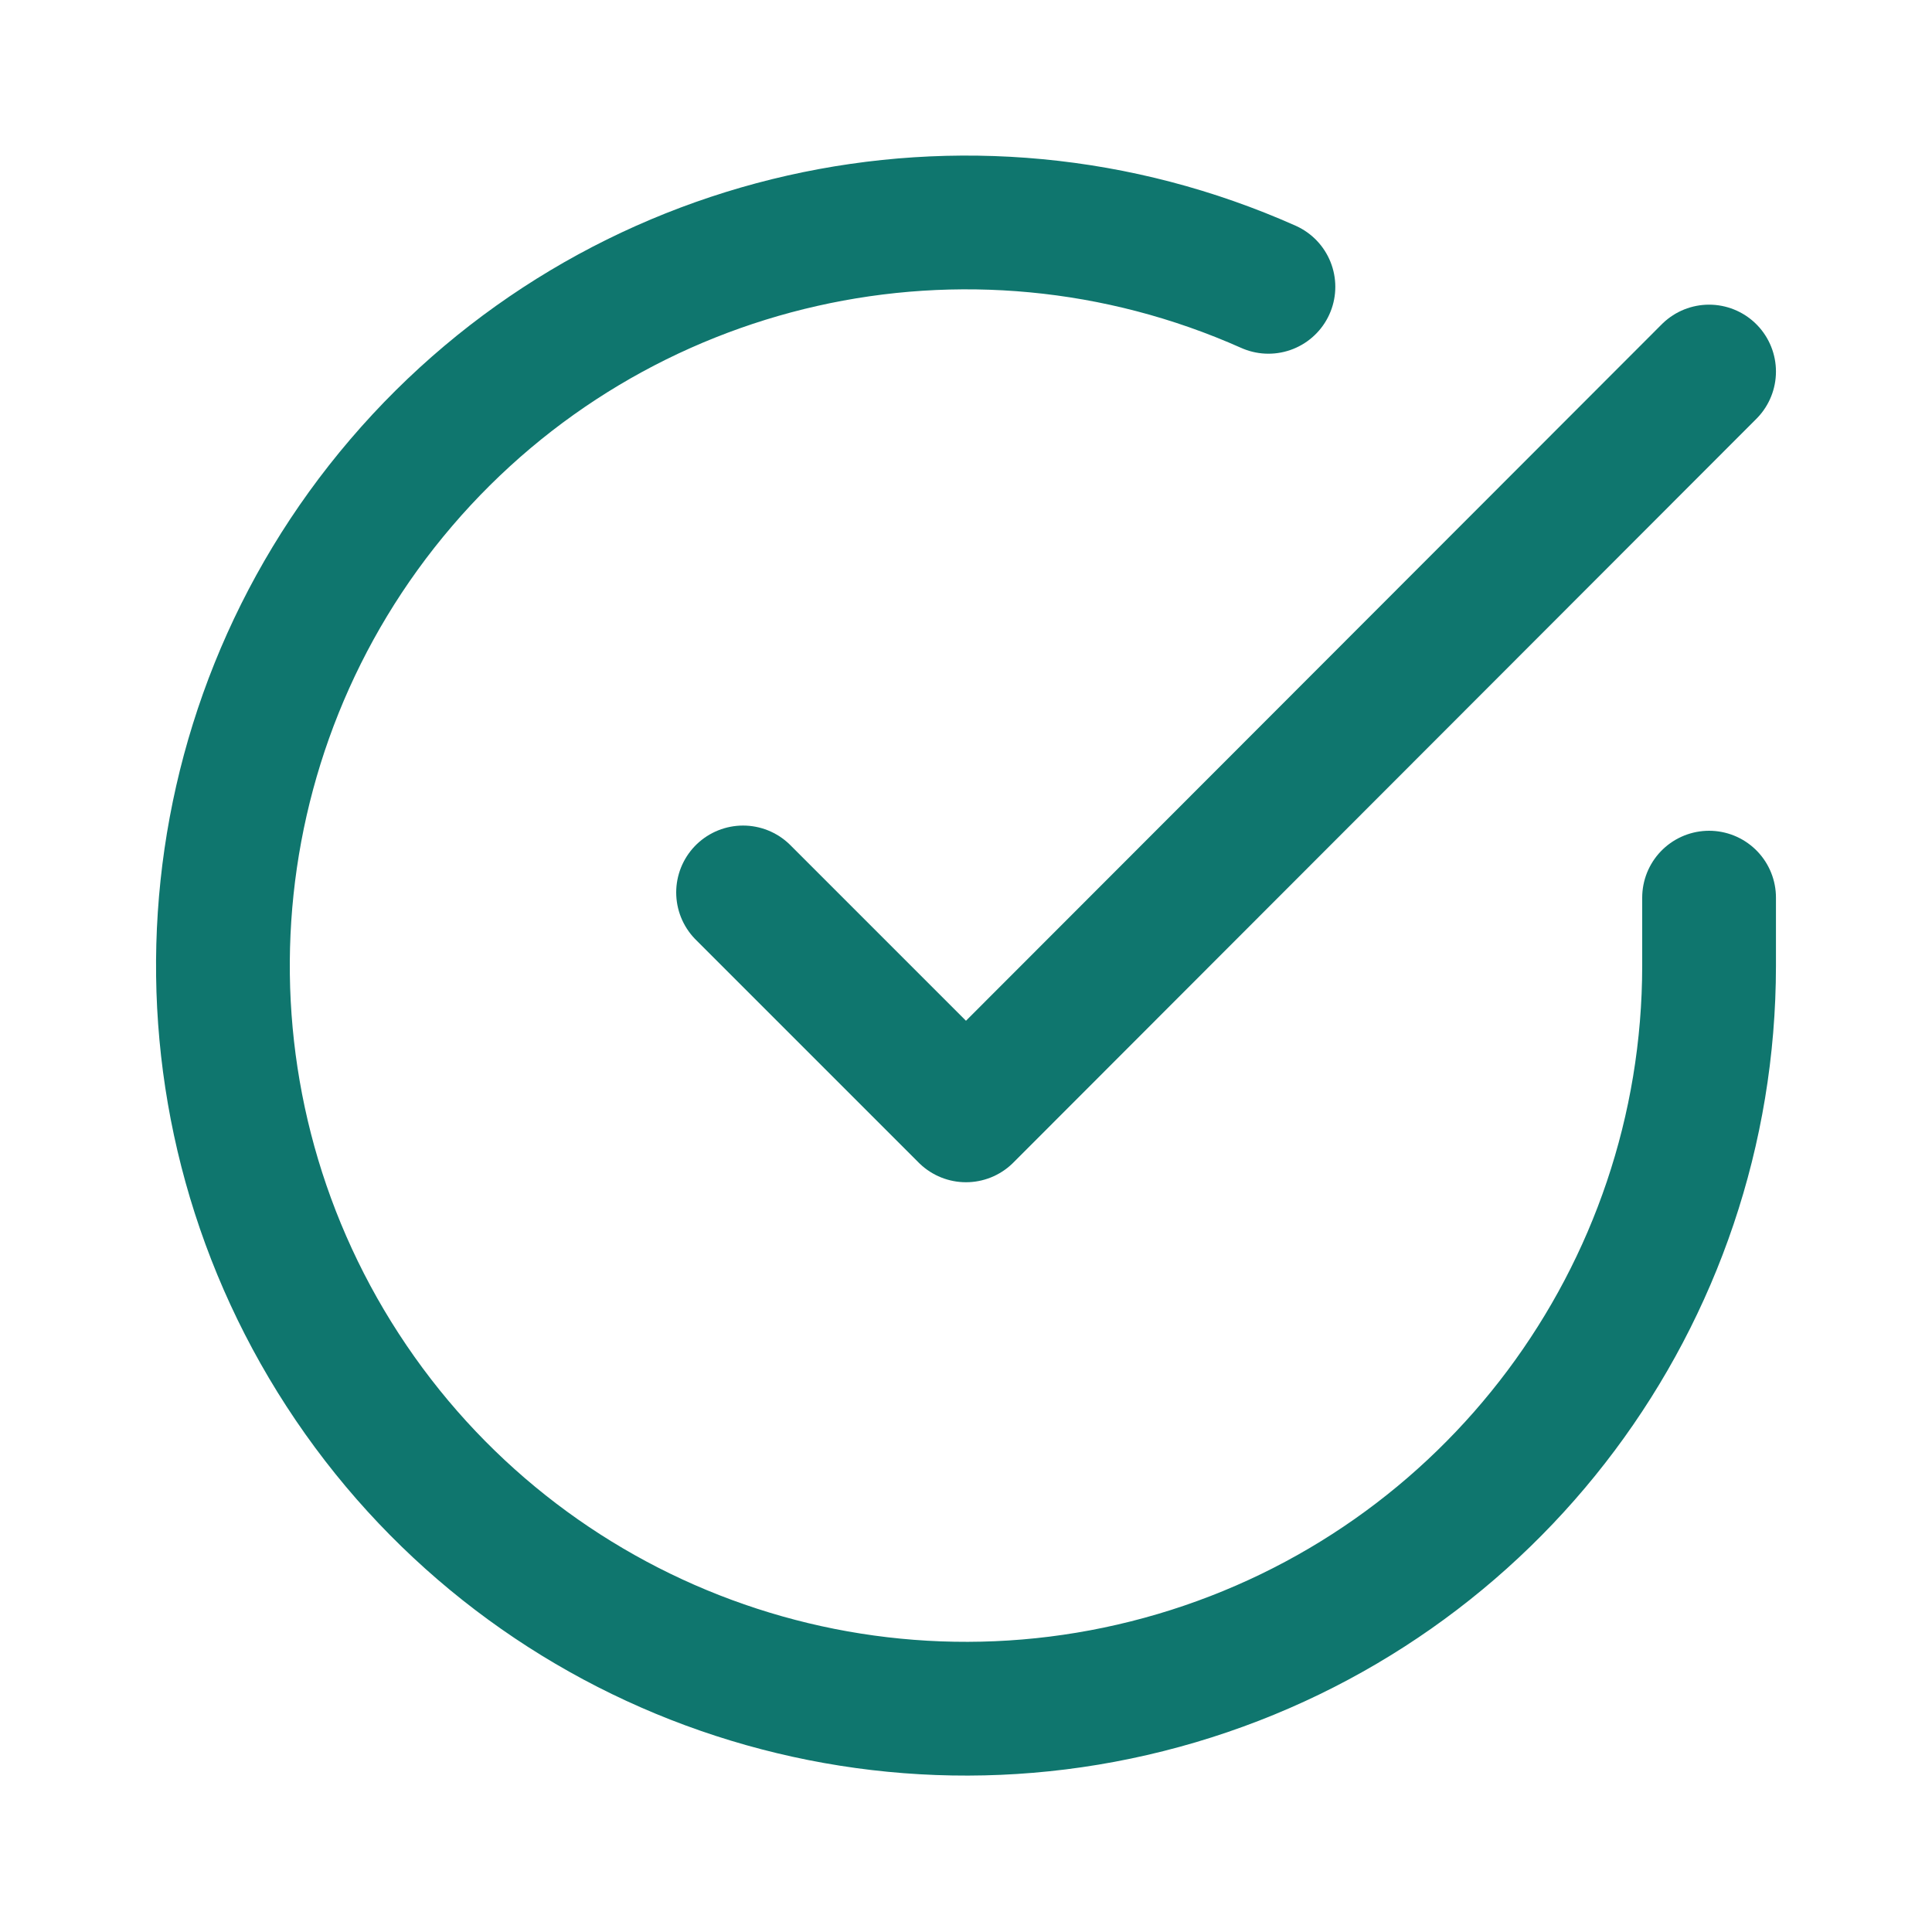
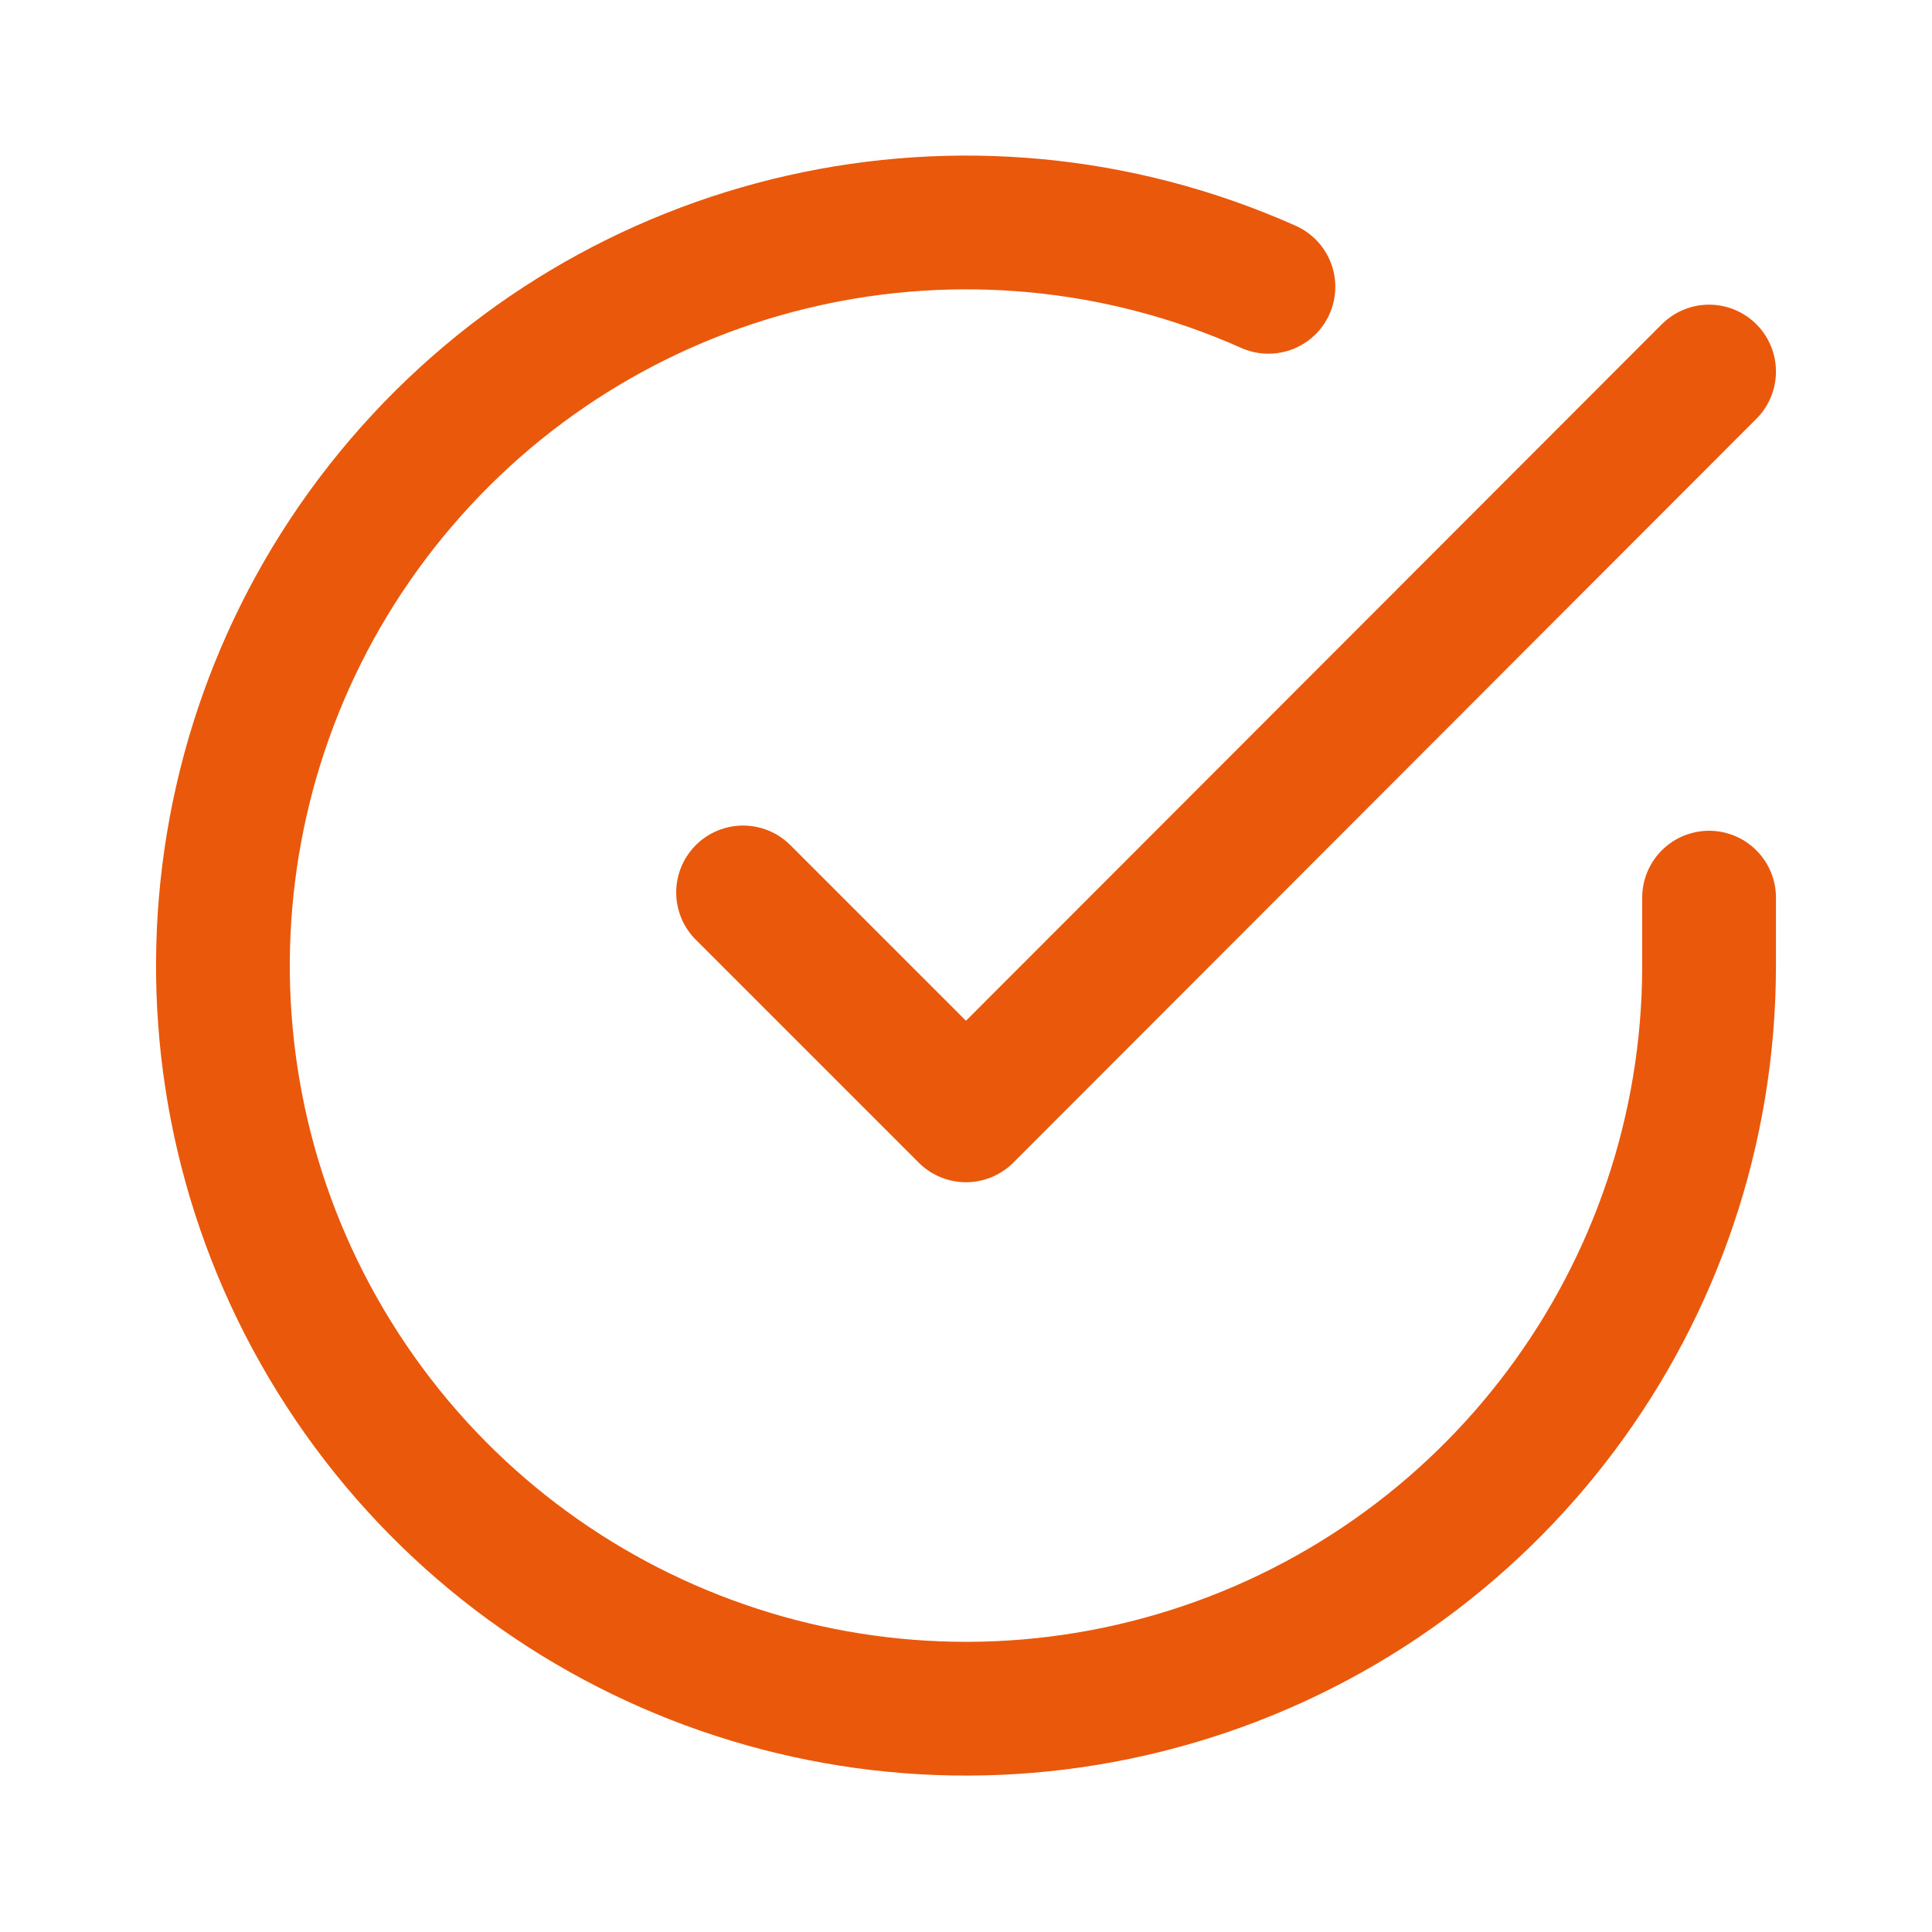
- <svg xmlns="http://www.w3.org/2000/svg" width="256" height="256" viewBox="-1 -1 26 26" fill="none" stroke="#0F766E" stroke-width="1.8" stroke-linecap="round" stroke-linejoin="round">
+ <svg xmlns="http://www.w3.org/2000/svg" width="256" height="256" viewBox="-1 -1 26 26" fill="none" stroke="#EA580C" stroke-width="1.8" stroke-linecap="round" stroke-linejoin="round">
  <path d="M22 11.08V12a10 10 0 1 1-5.93-9.14" />
  <polyline points="22 4 12 14.01 9 11.01" />
</svg>
